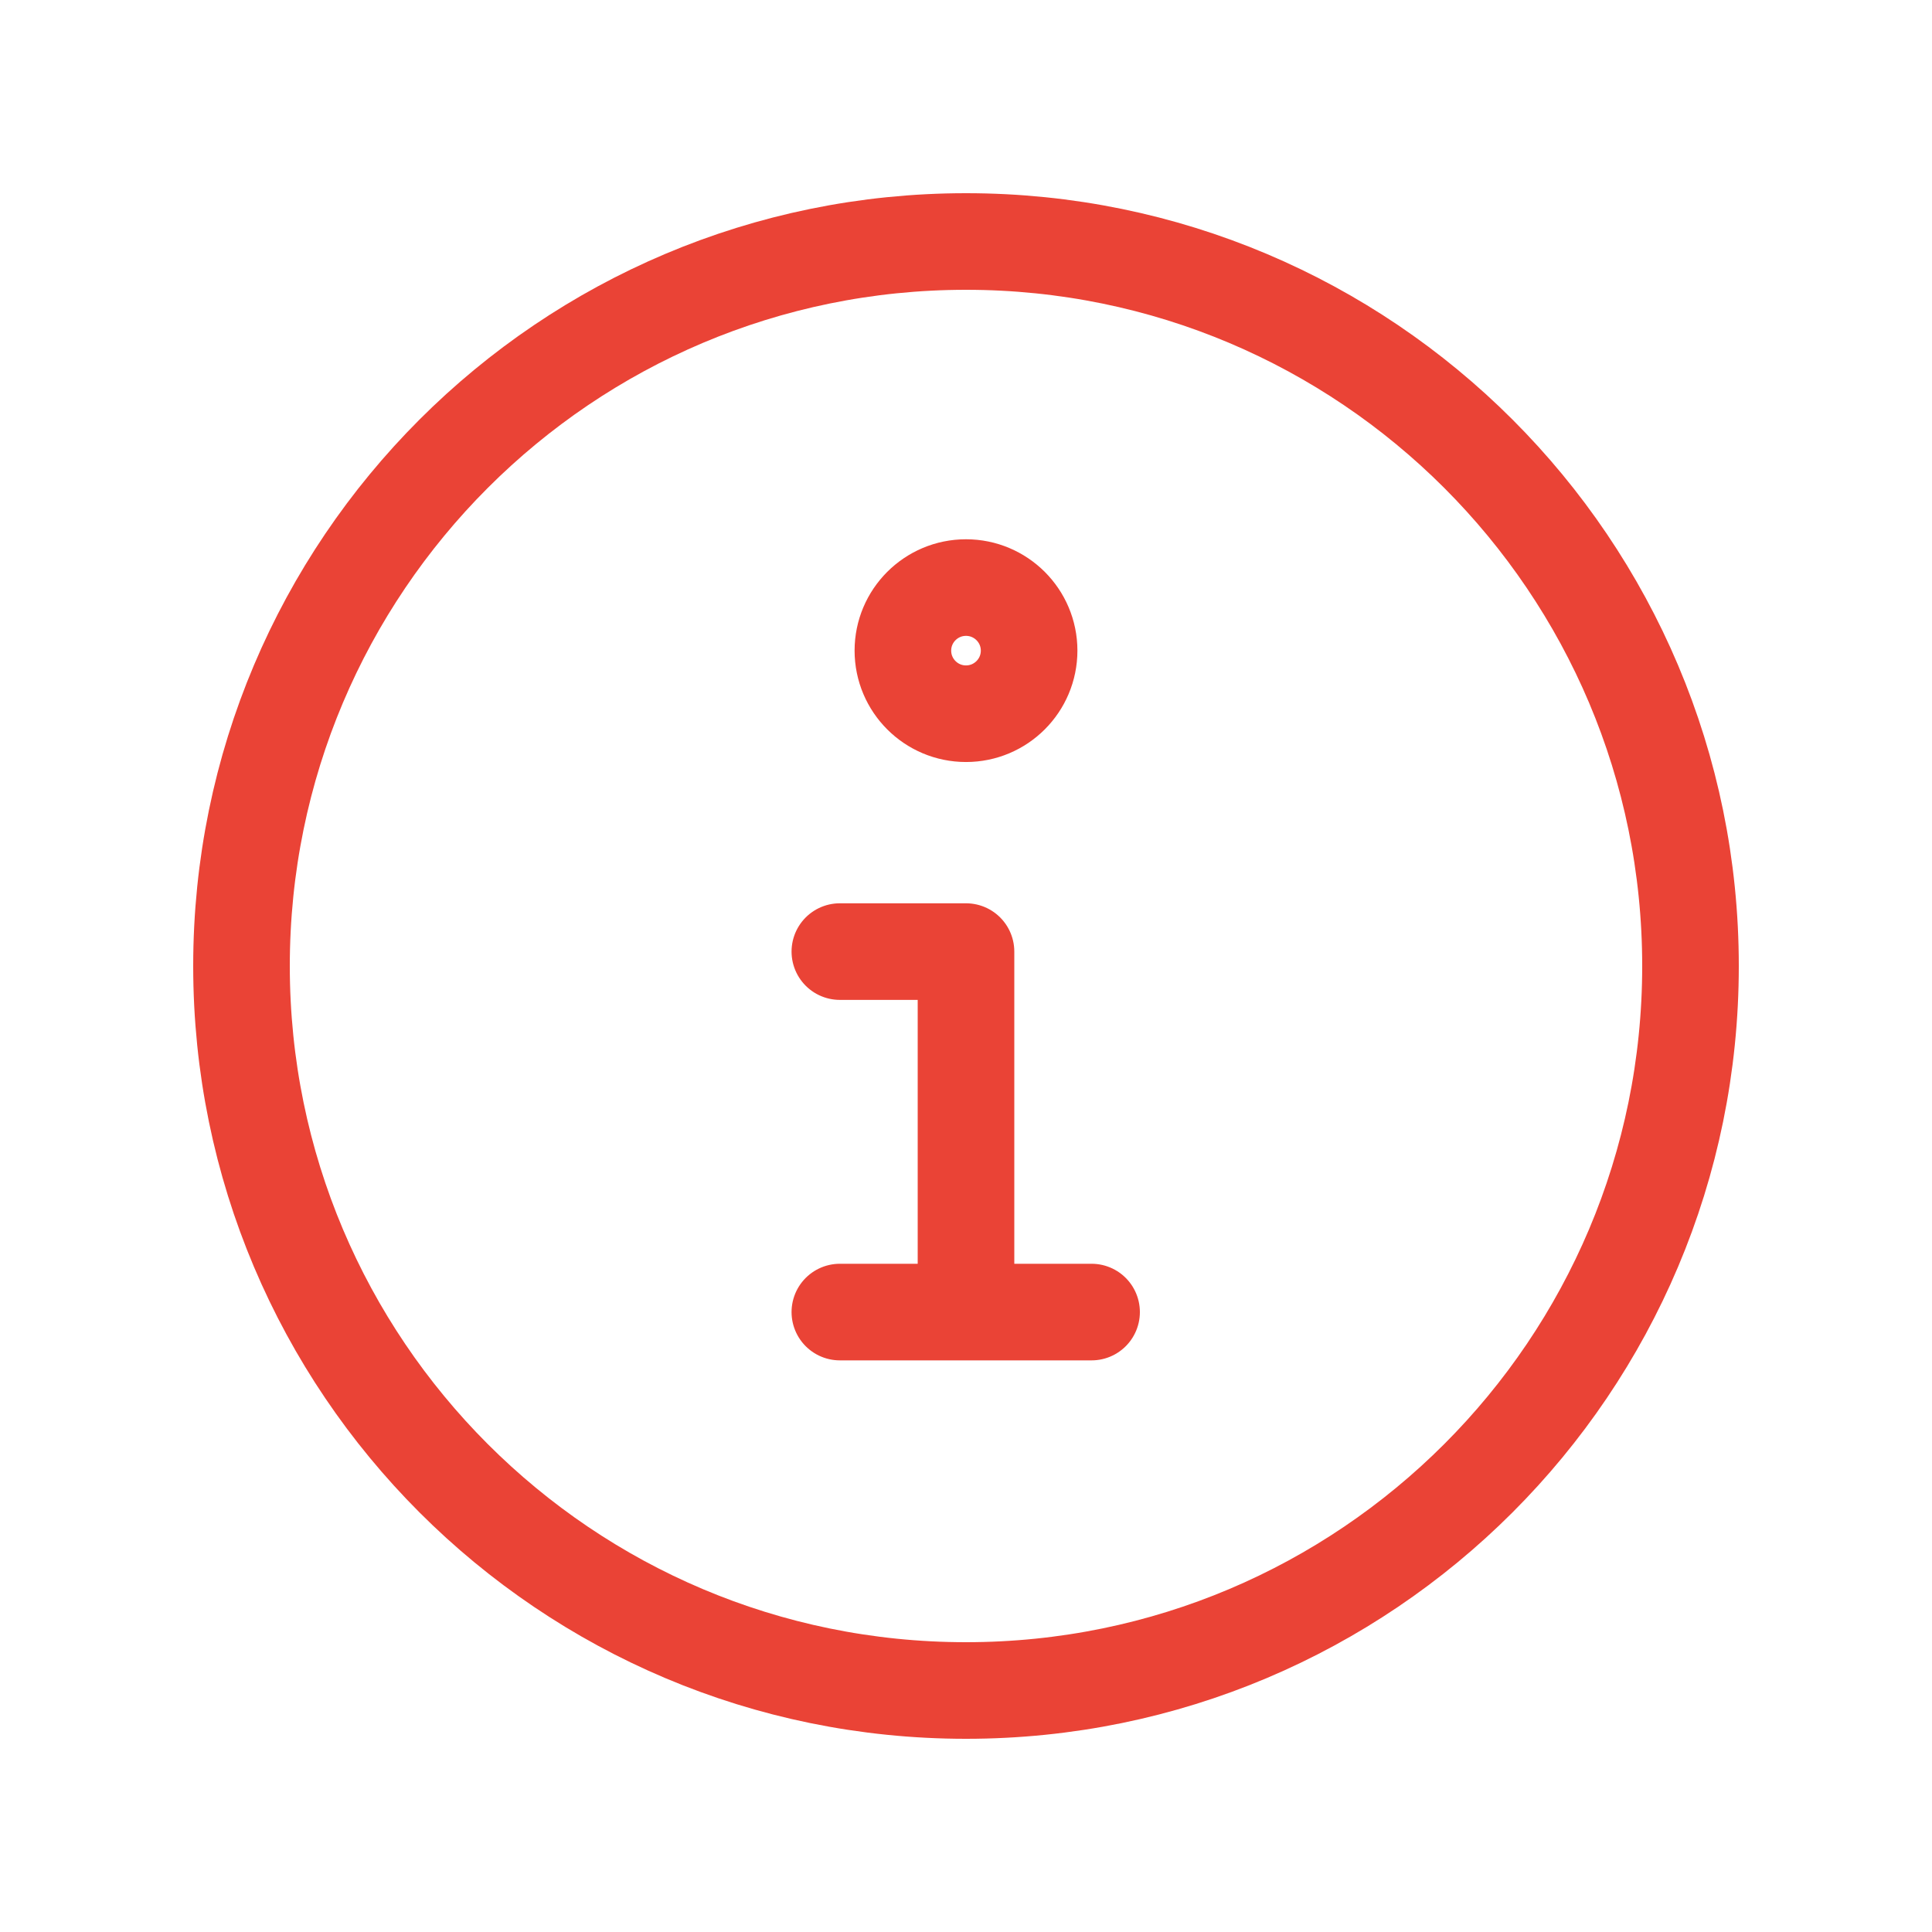
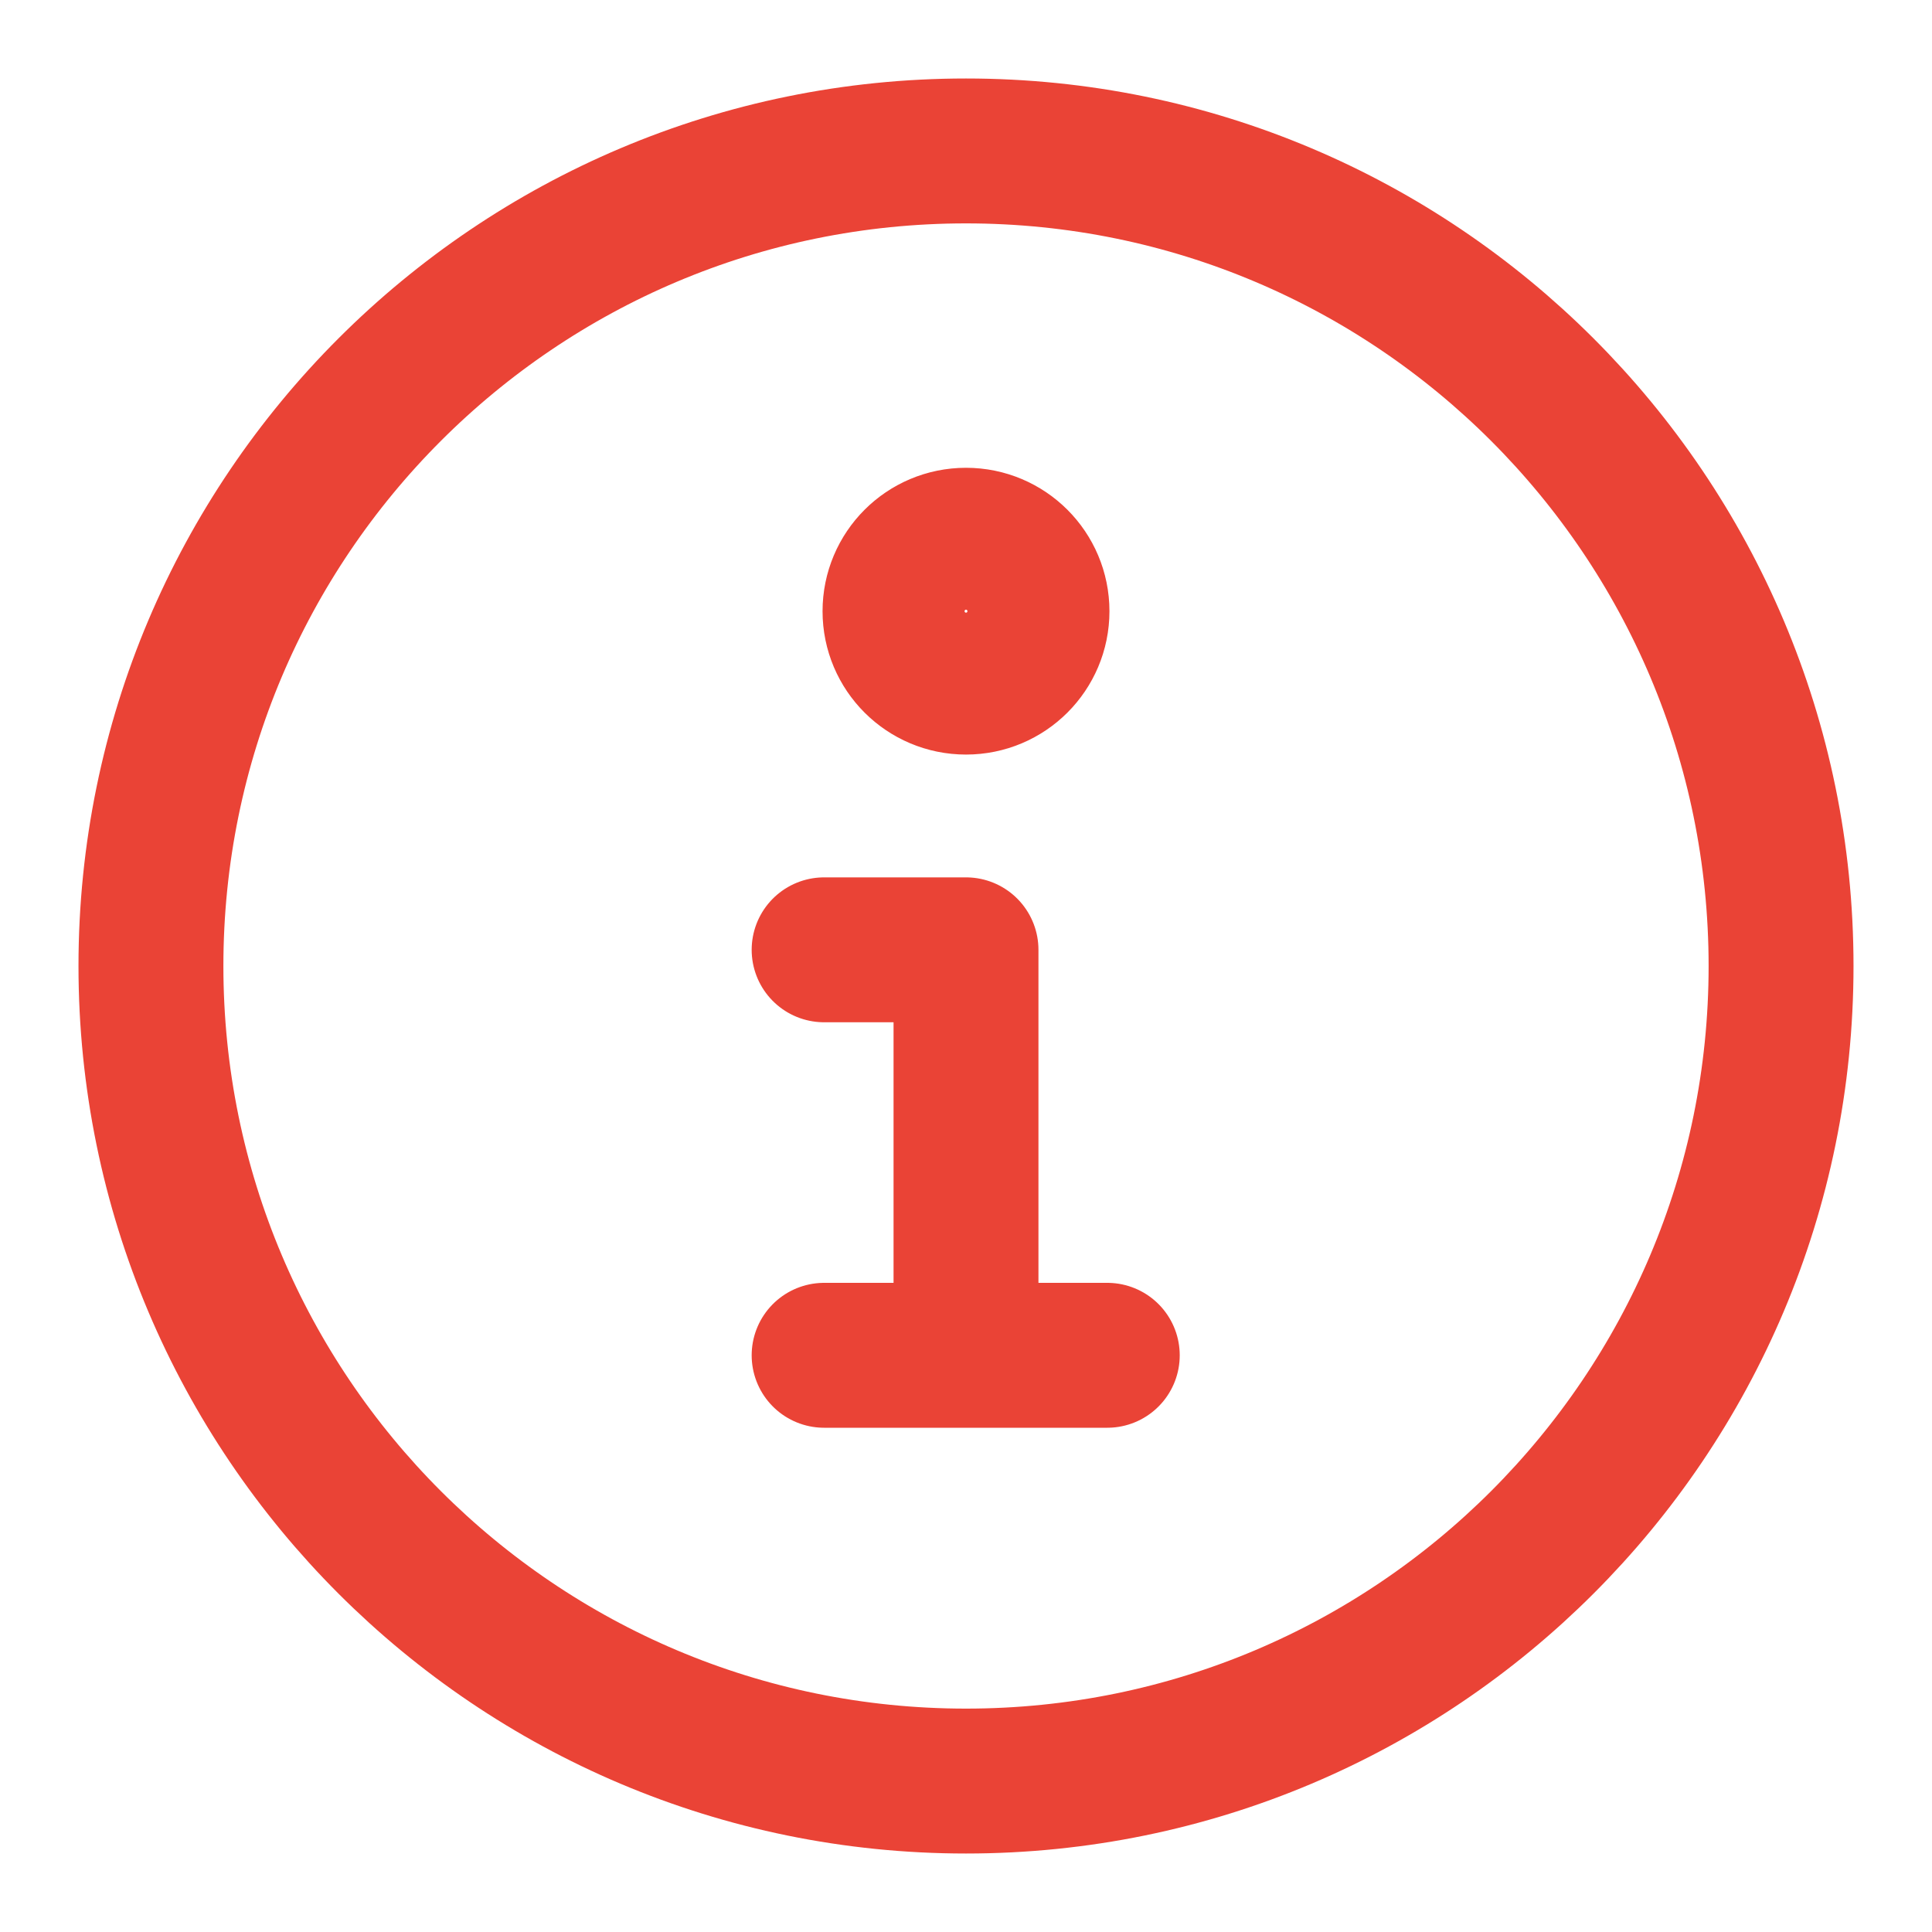
- <svg xmlns="http://www.w3.org/2000/svg" width="24" height="24" viewBox="0 0 24 24" fill="none">
-   <path d="M12 16.299V11.821H10.433M10.433 16.299H13.56M21 12C21 16.971 16.971 21 12 21C7.029 21 3 16.971 3 12C3 7.029 7.029 3 12 3C16.971 3 21 7.029 21 12ZM12.784 8.082C12.784 8.515 12.433 8.866 12 8.866C11.567 8.866 11.216 8.515 11.216 8.082C11.216 7.65 11.567 7.299 12 7.299C12.433 7.299 12.784 7.65 12.784 8.082Z" stroke="#EA4336" stroke-width="1.2" stroke-linecap="round" stroke-linejoin="round" />
+ <svg xmlns="http://www.w3.org/2000/svg" width="16" height="16" viewBox="0 0 16 16" fill="none">
+   <path d="M8 11.224V7.866H6.825M6.825 11.224H9.17M14.75 8C14.75 11.728 11.728 14.75 8 14.75C4.272 14.75 1.25 11.728 1.25 8C1.25 4.272 4.272 1.25 8 1.25C11.728 1.25 14.75 4.272 14.75 8ZM8.588 5.062C8.588 5.386 8.325 5.649 8 5.649C7.675 5.649 7.412 5.386 7.412 5.062C7.412 4.737 7.675 4.474 8 4.474C8.325 4.474 8.588 4.737 8.588 5.062Z" stroke="#EA4336" stroke-width="1.2" stroke-linecap="round" stroke-linejoin="round" />
</svg>
